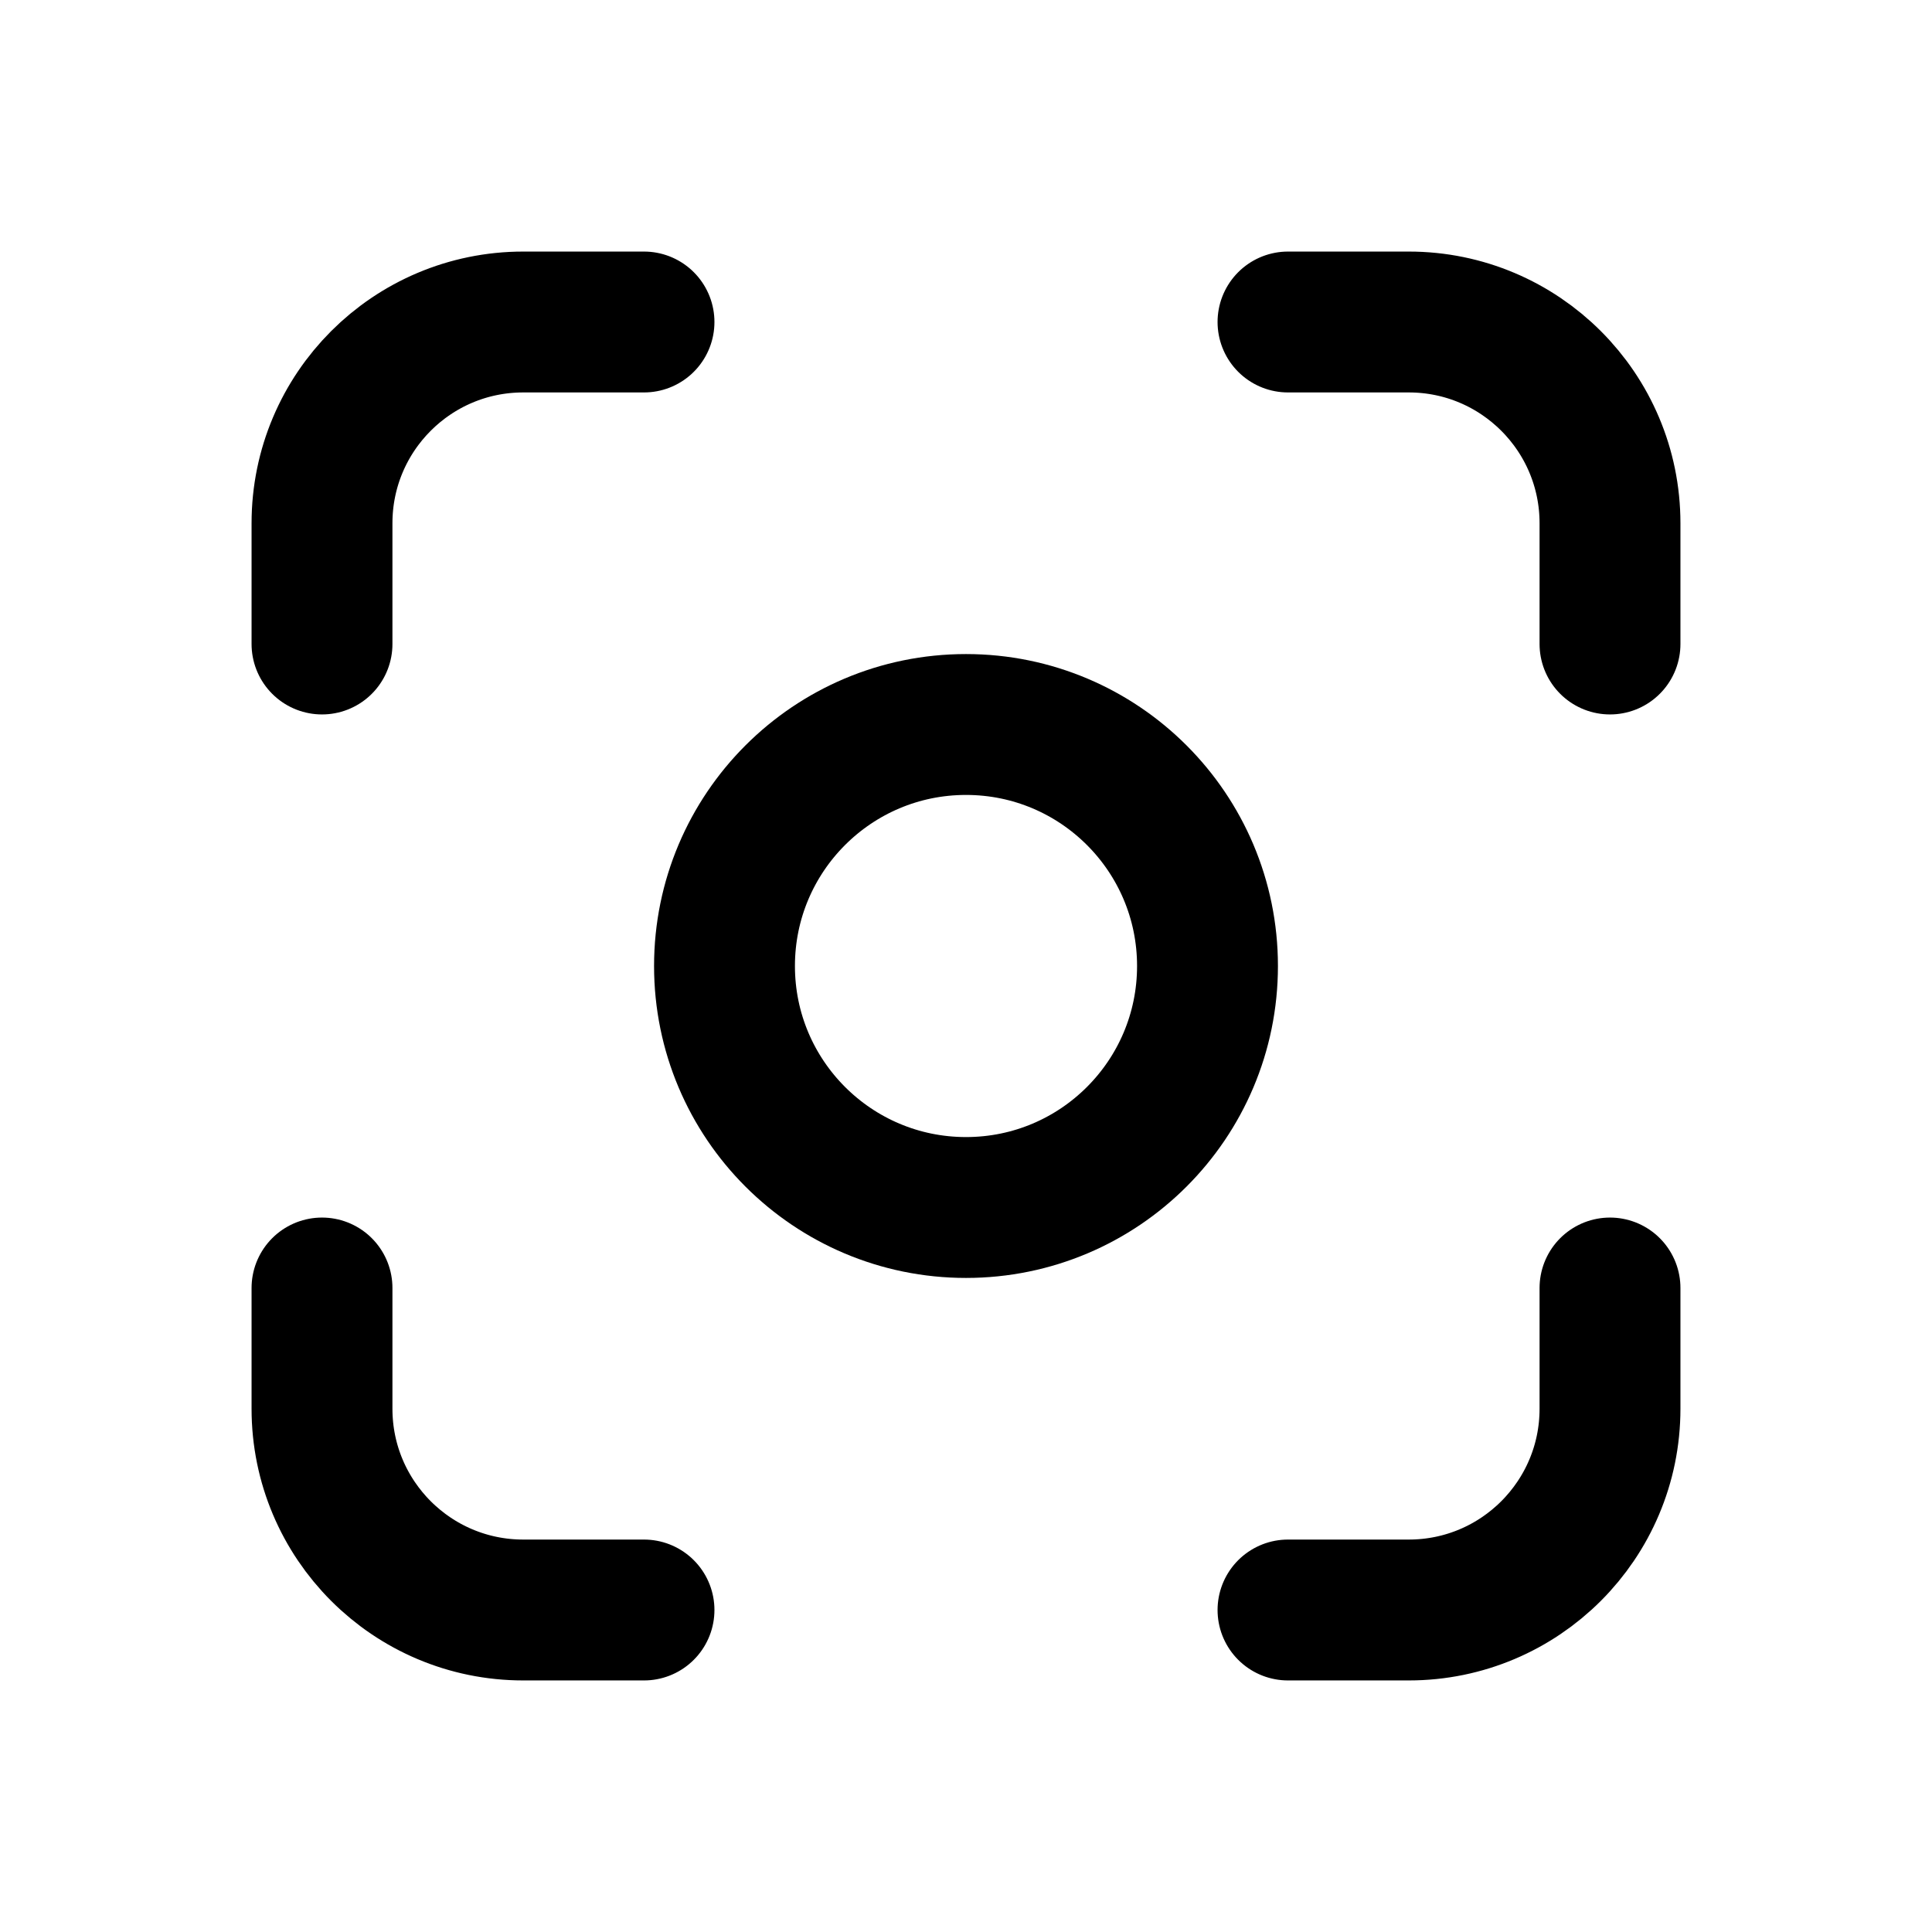
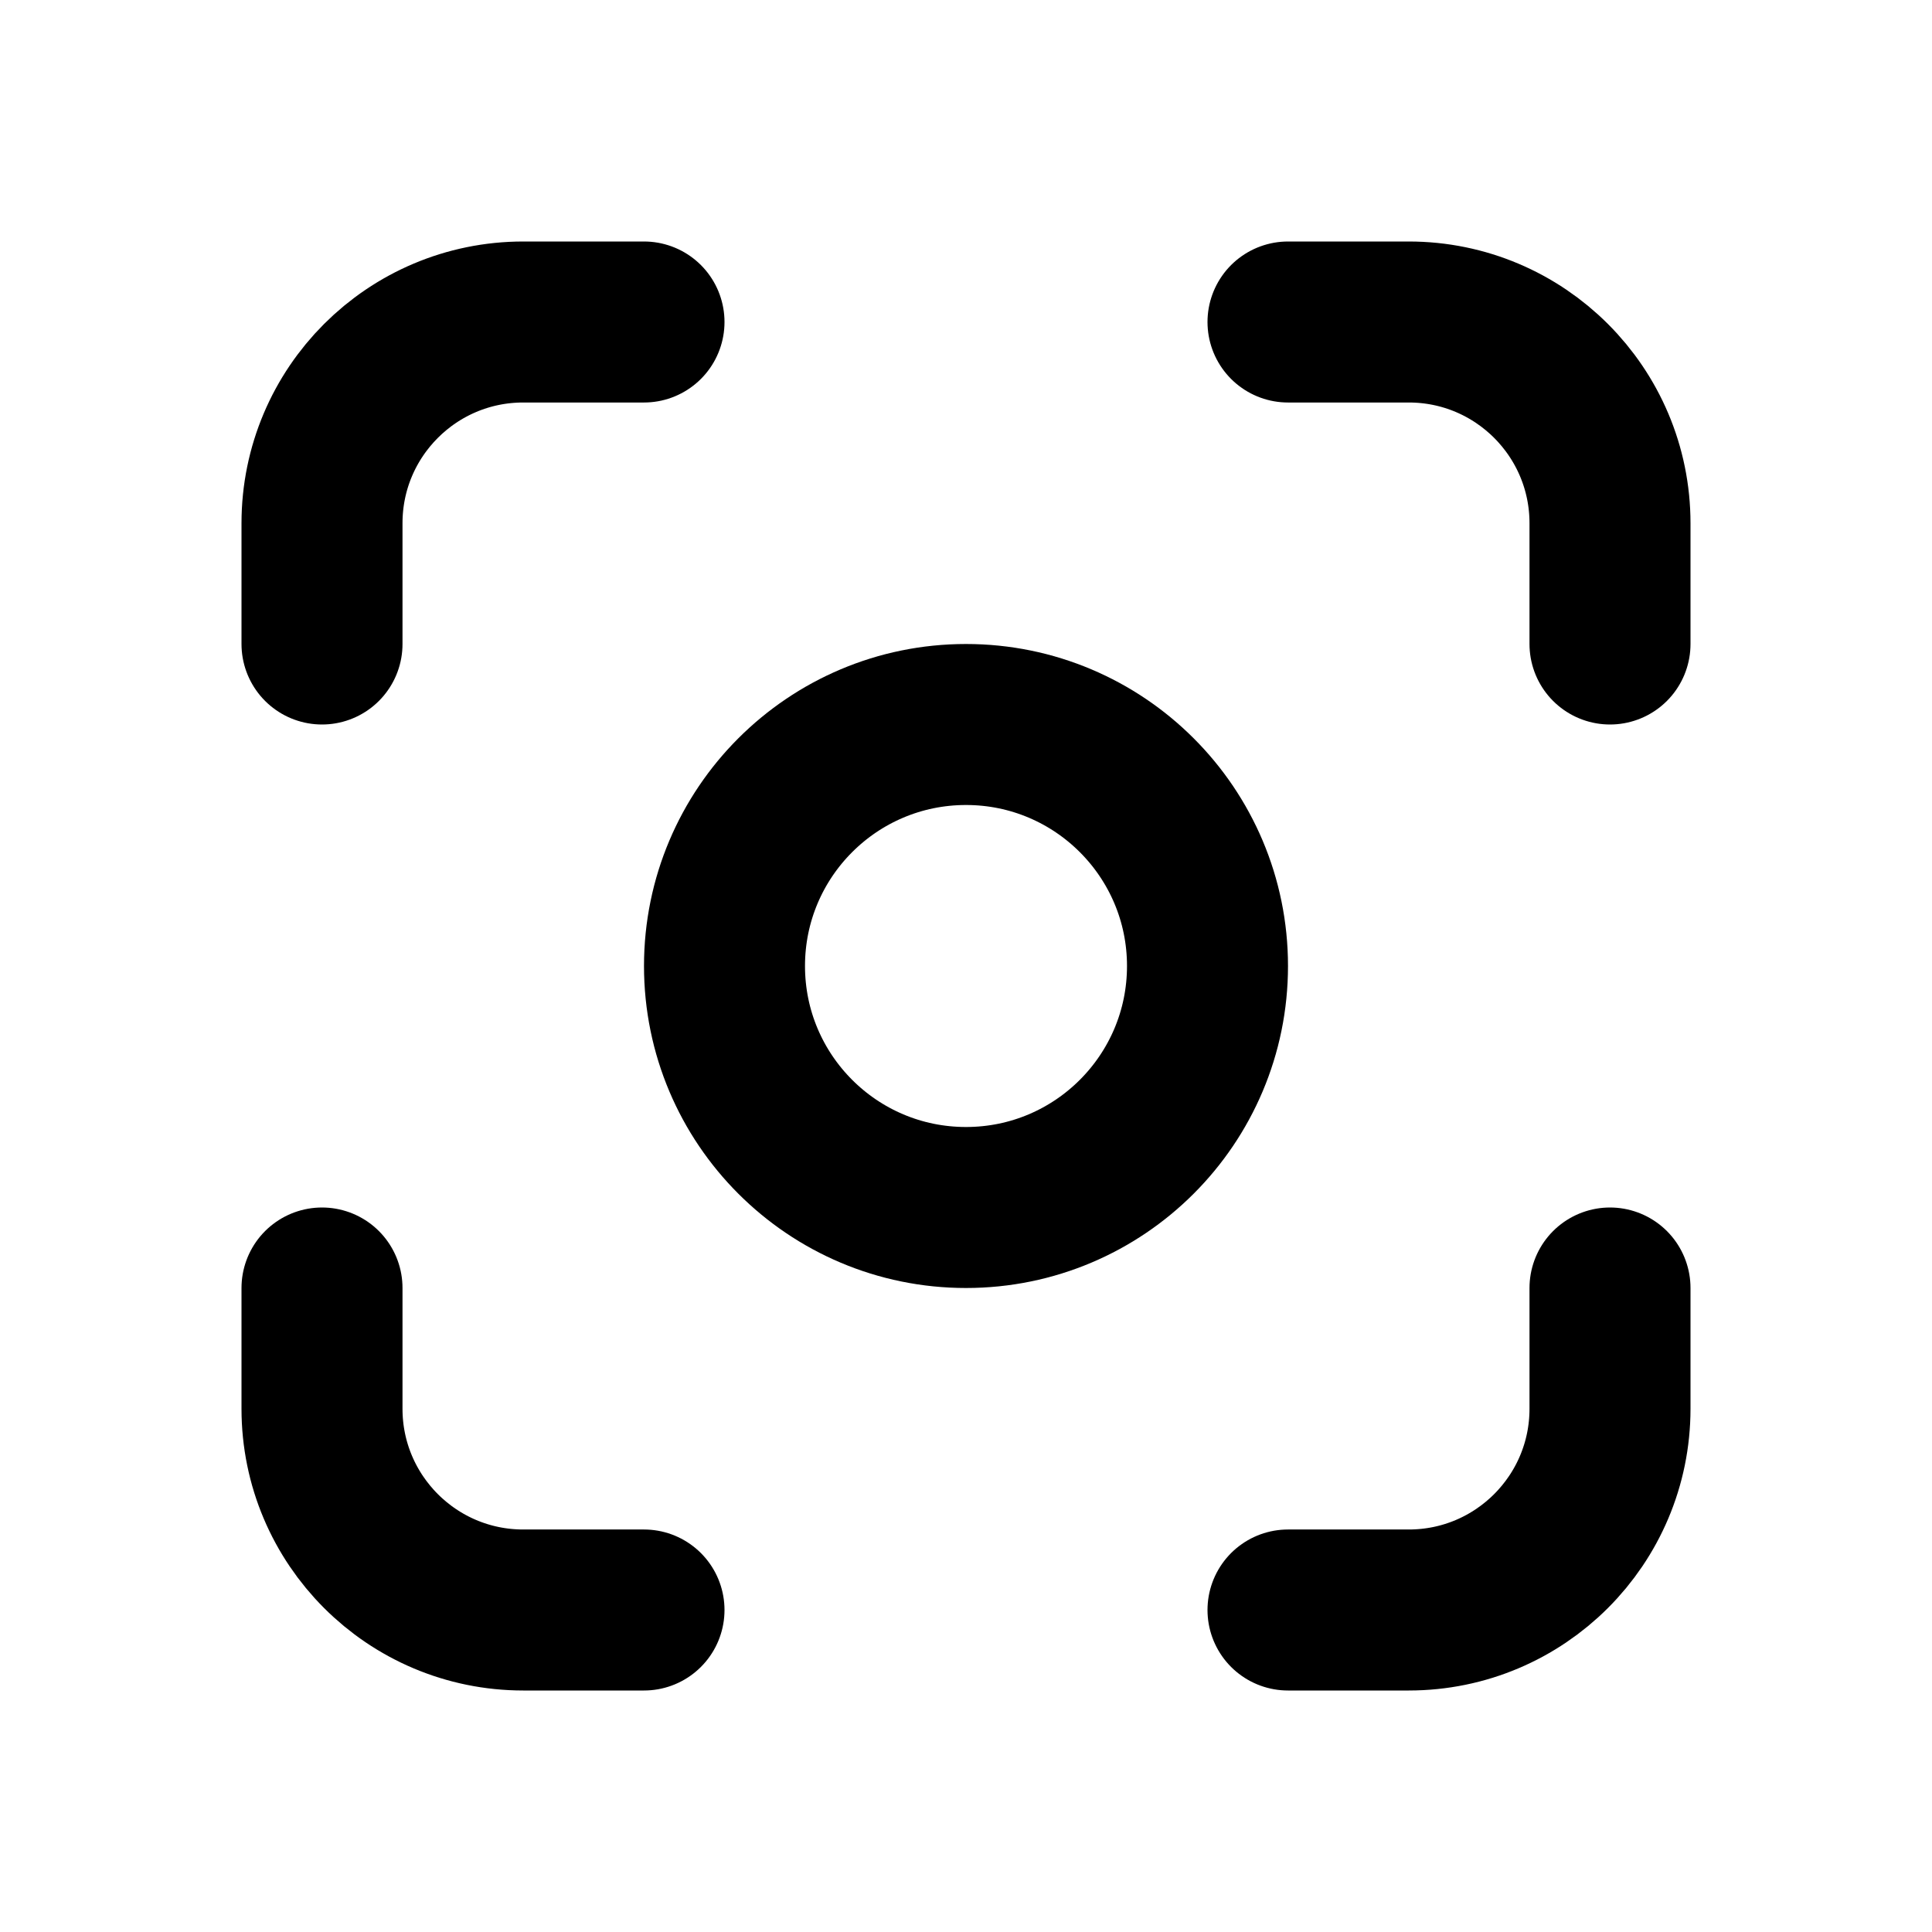
- <svg xmlns="http://www.w3.org/2000/svg" width="16" height="16" viewBox="0 0 24 24" fill="none" stroke="currentColor" stroke-width="1.75" stroke-linecap="round" stroke-linejoin="round">
+ <svg xmlns="http://www.w3.org/2000/svg" width="16" height="16" viewBox="0 0 24 24" fill="none" stroke="currentColor" stroke-width="2" stroke-linecap="round" stroke-linejoin="round">
  <path d="M4 8V6.5A2.5 2.5 0 0 1 6.5 4H8M16 4h1.5A2.5 2.5 0 0 1 20 6.5V8M20 16v1.5a2.5 2.5 0 0 1-2.5 2.5H16M8 20H6.5A2.5 2.5 0 0 1 4 17.5V16" />
  <circle cx="12" cy="12" r="3" />
</svg>
